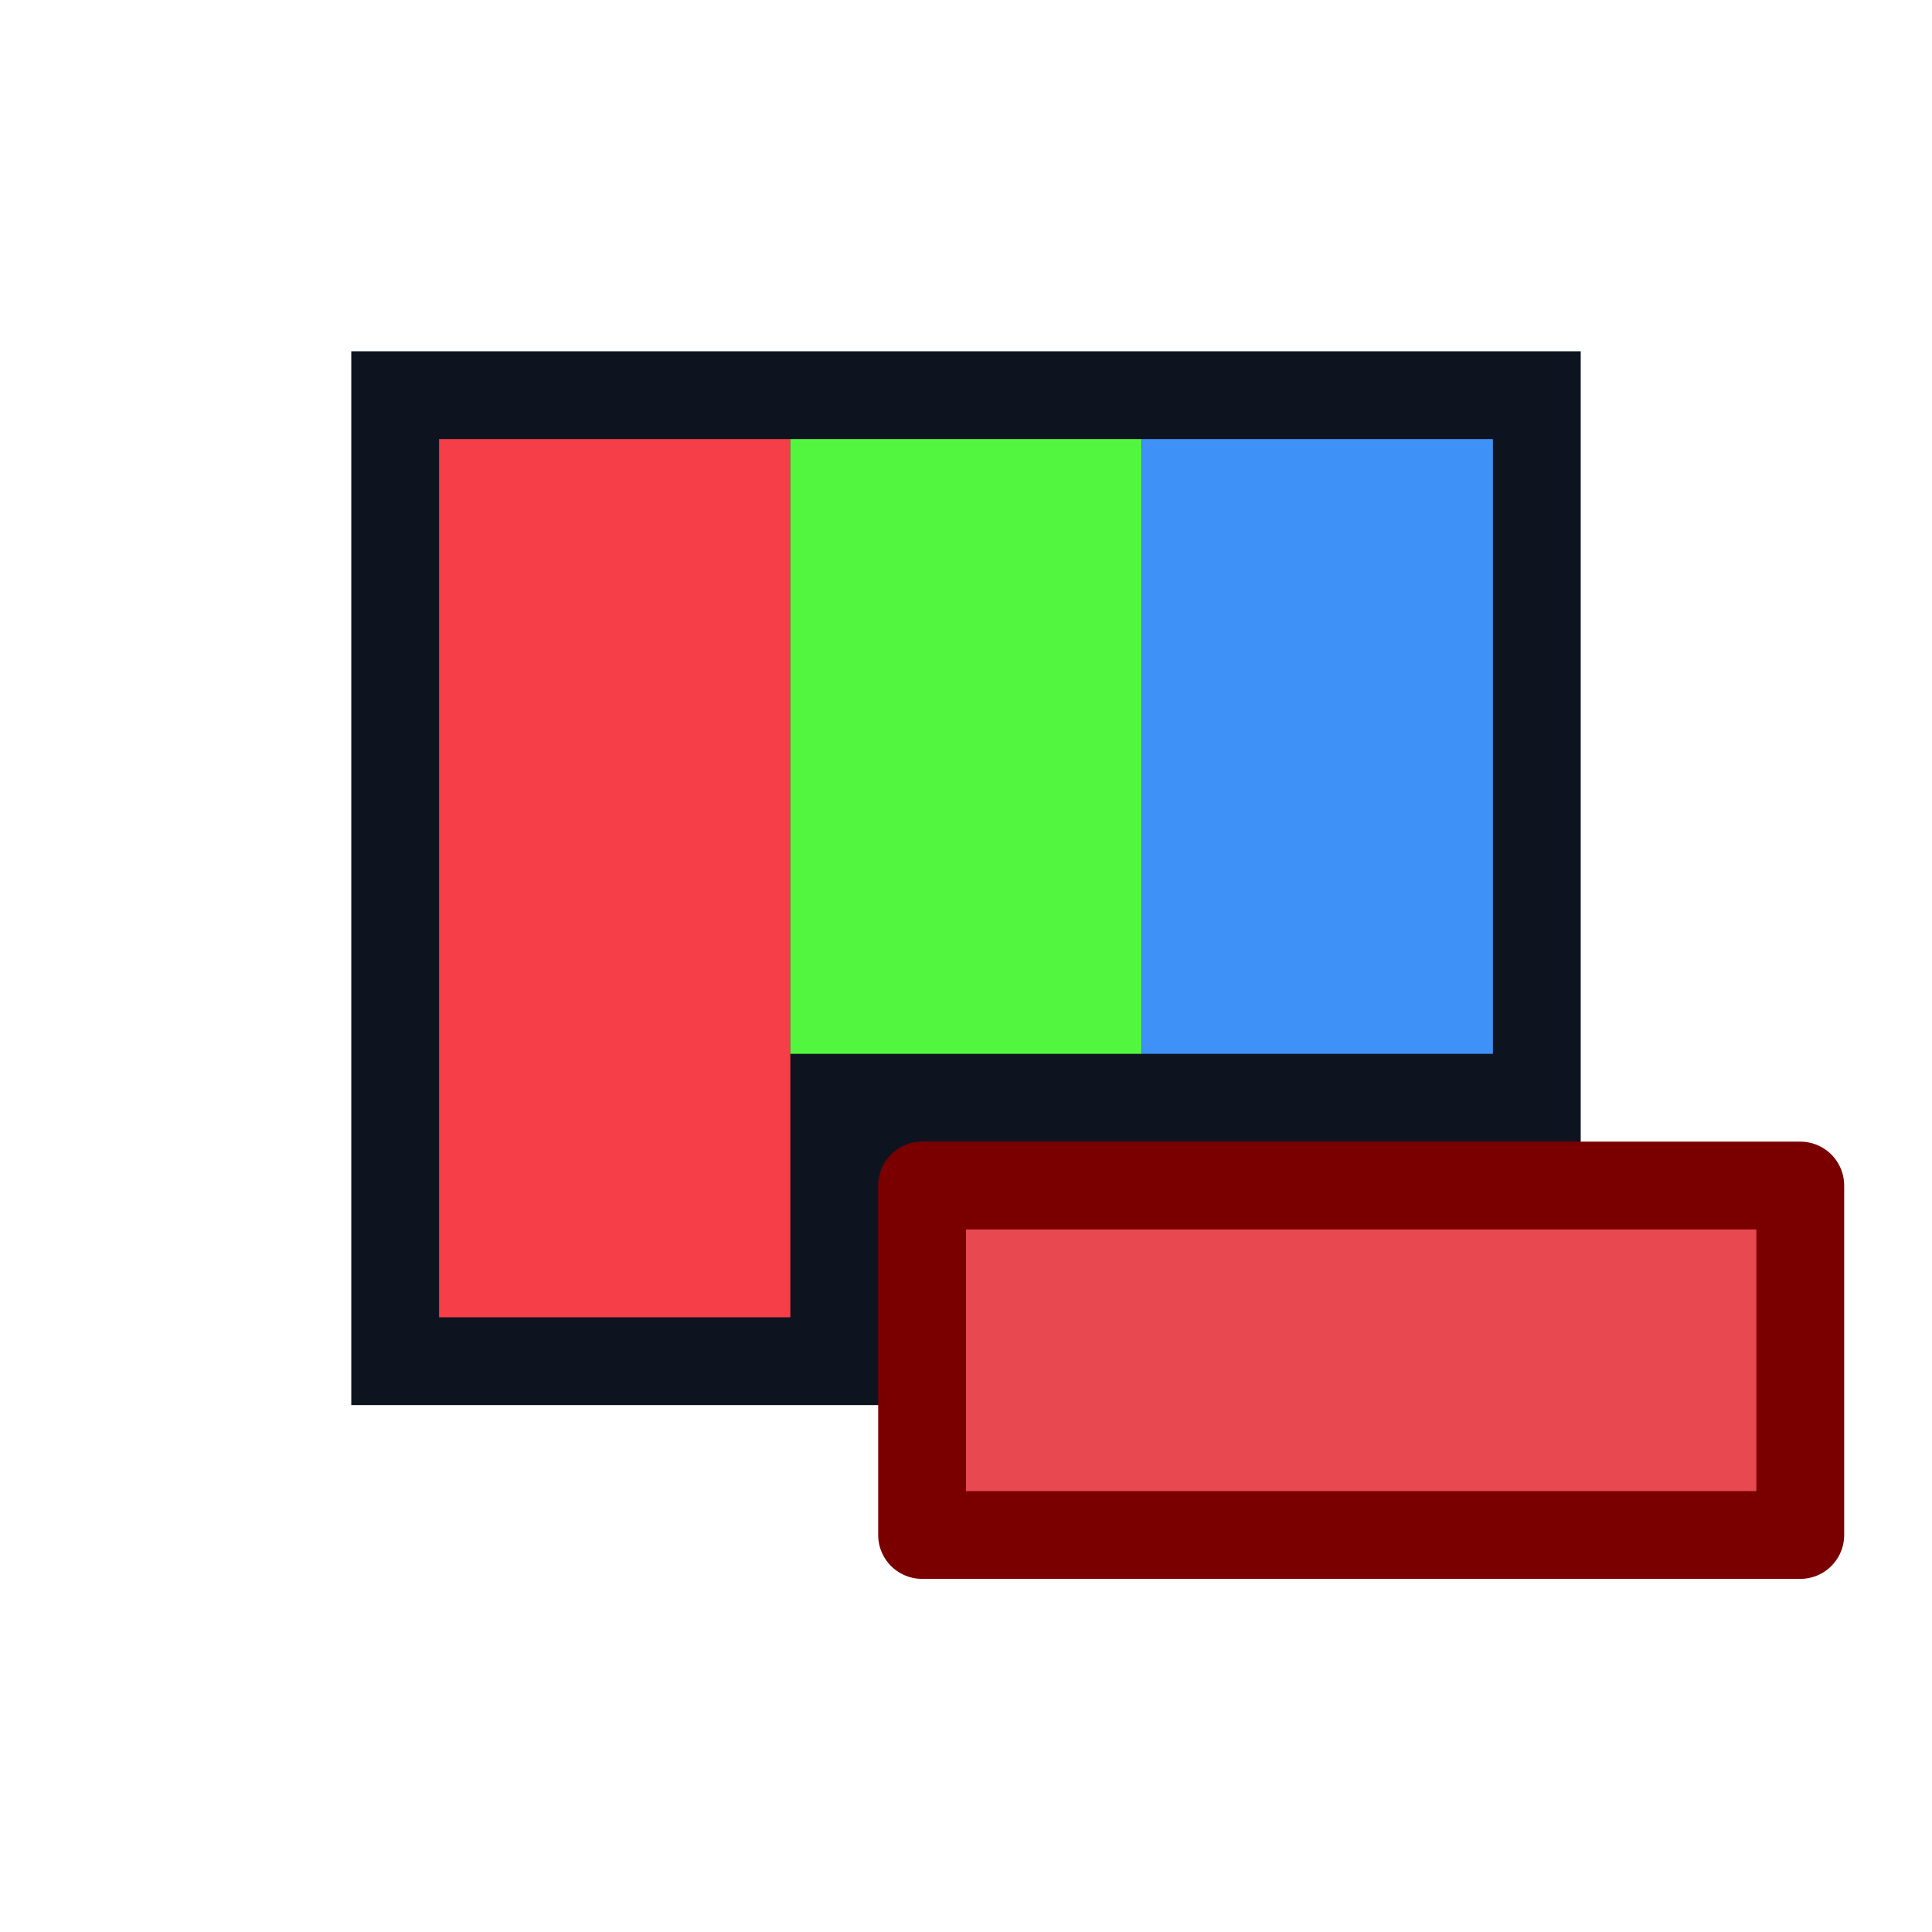
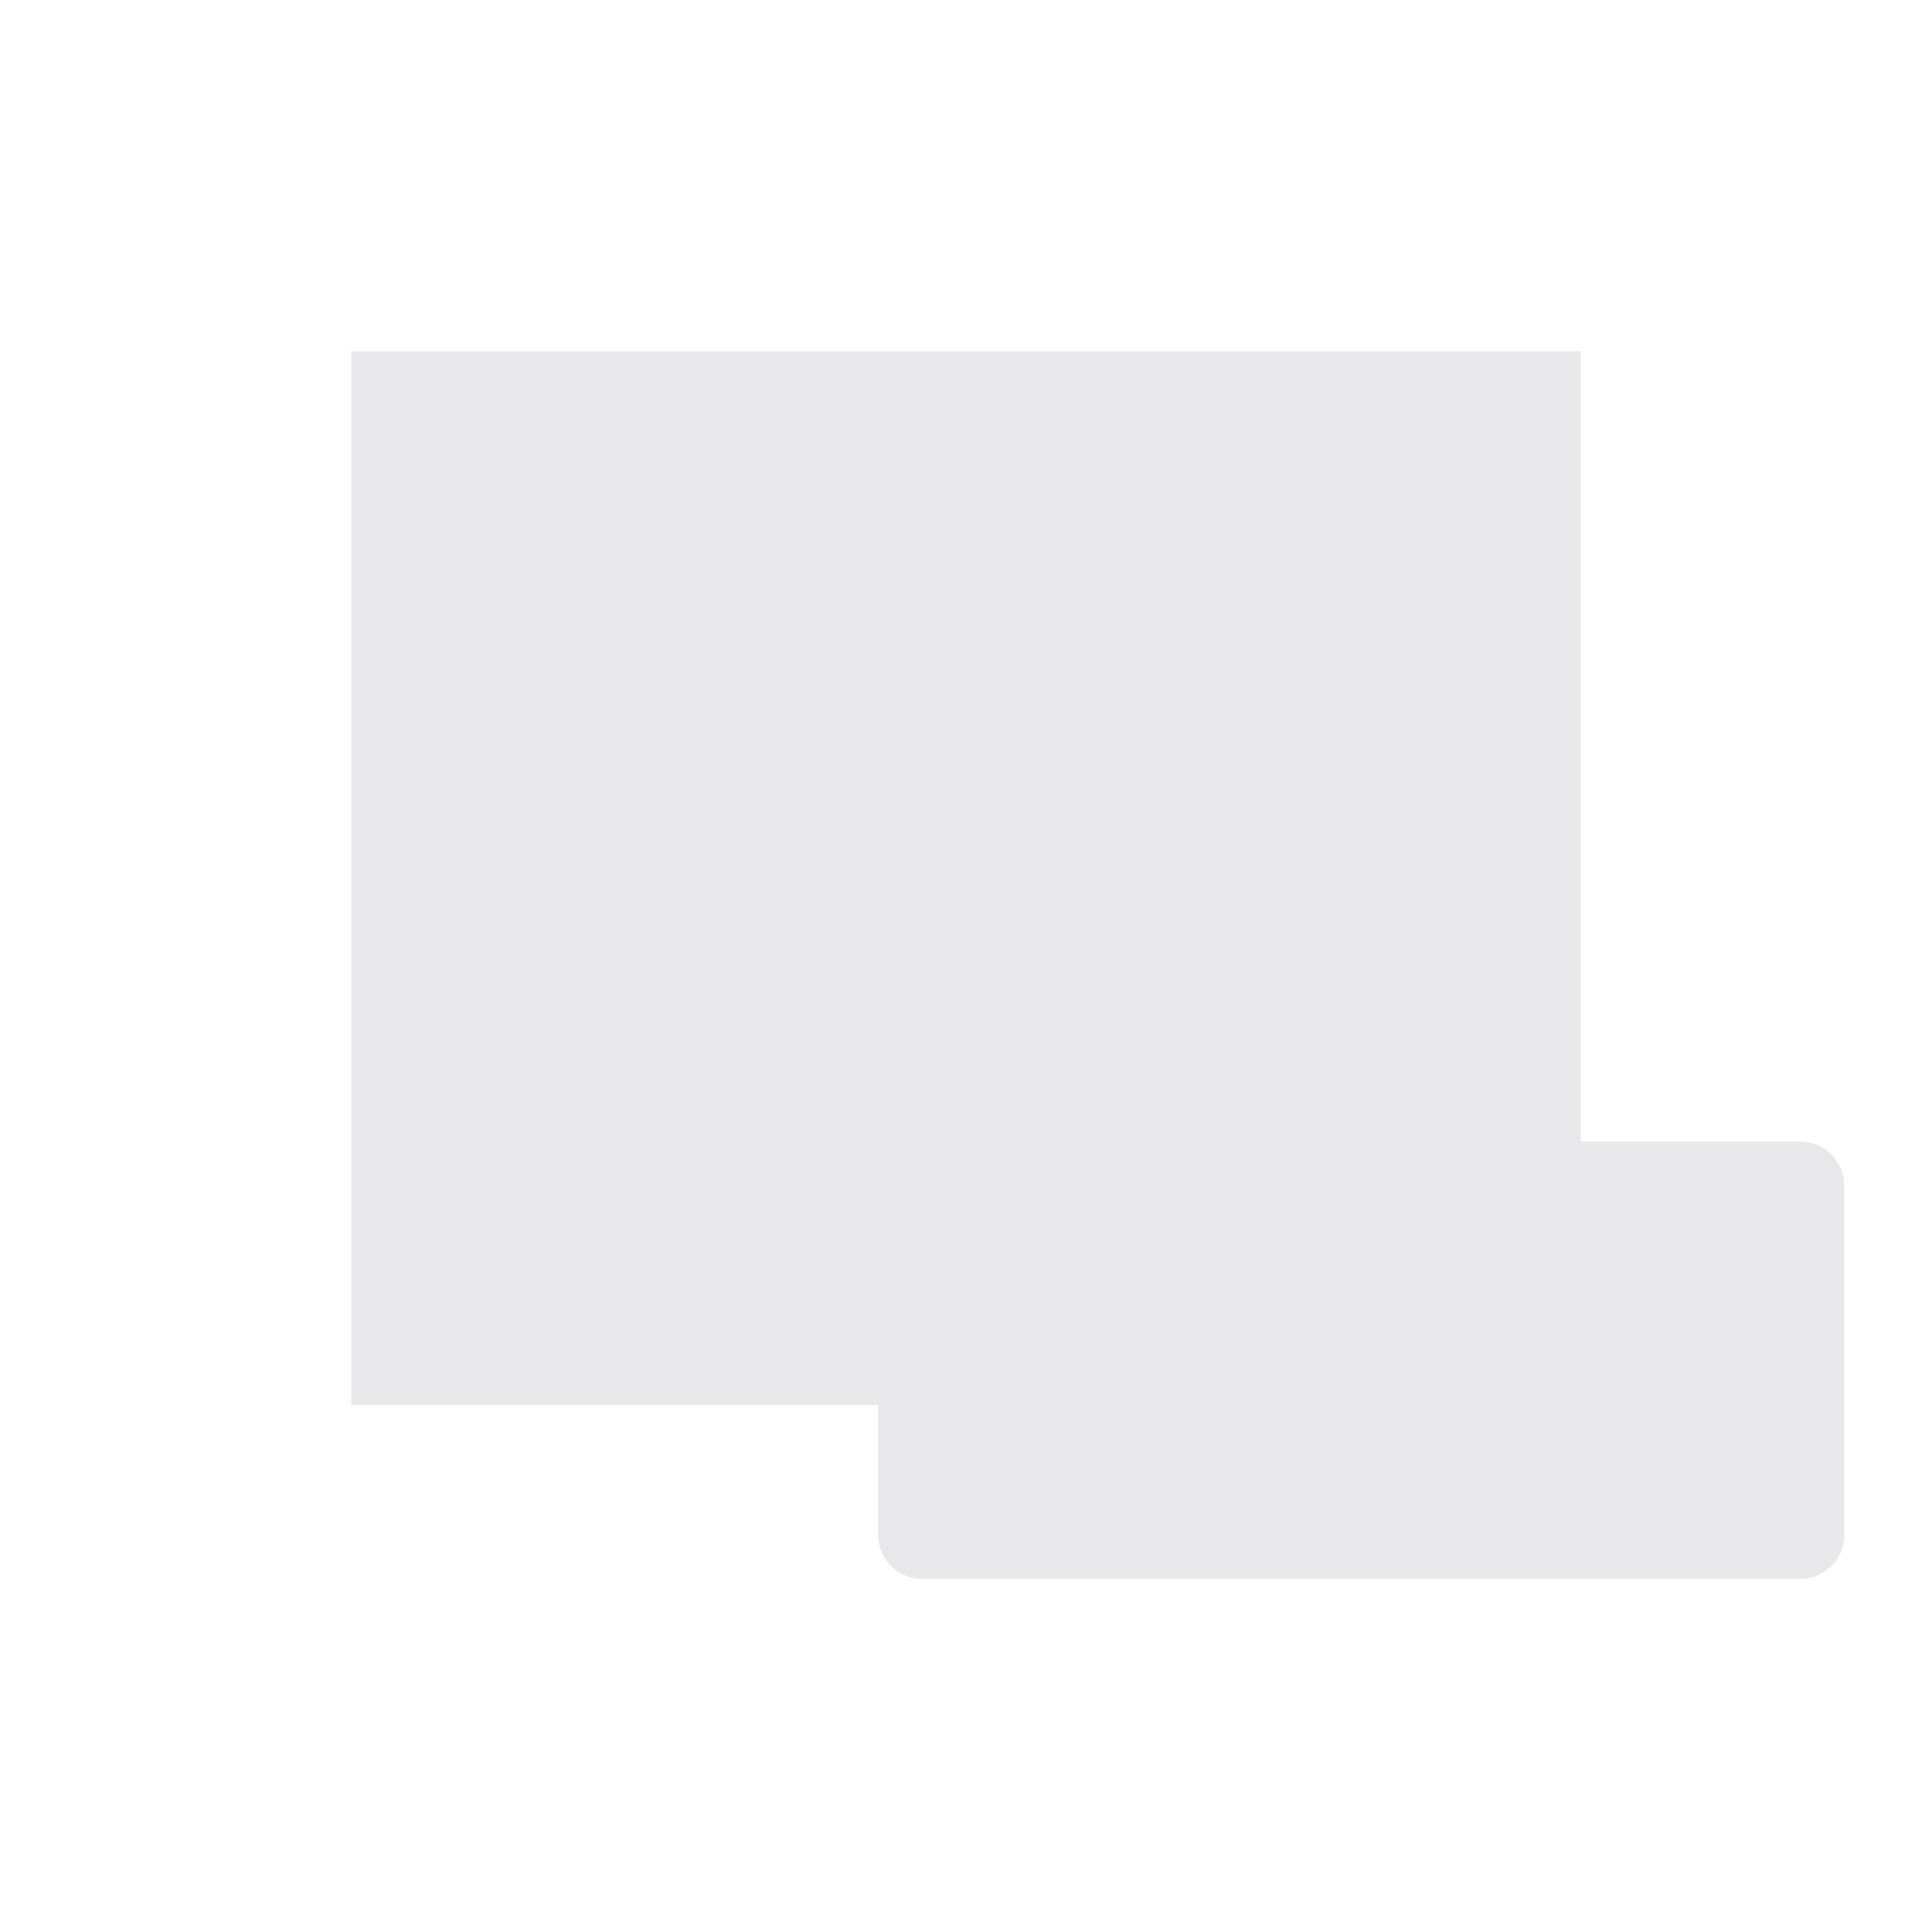
<svg xmlns="http://www.w3.org/2000/svg" width="100%" height="100%" viewBox="0 0 22 22" fill-rule="evenodd" stroke-linecap="round" stroke-linejoin="round">
-   <path d="M4 4h14v12H4z" fill="#0e141f" />
-   <path d="M5 5h4v10H5z" fill="#f63e48" />
-   <path d="M9 5h4v7H9z" fill="#53f63e" />
-   <path d="M13 5h4v7h-4z" fill="#3e91f6" />
-   <path d="M20.5 17.5v-3.978h-10V17.5h10z" fill="#e84850" />
-   <path d="M20.5 17.479V13.5h-10v3.979h10z" fill="none" stroke="#7a0000" />
+   <path d="M4 4h14v12H4z" fill="#E8E8EA" />
+   <path d="M5 5h4v10H5z" fill="#E8E8EA" />
+   <path d="M9 5h4v7H9z" fill="#E8E8EA" />
+   <path d="M13 5h4v7h-4z" fill="#E8E8EA" />
+   <path d="M20.5 17.5v-3.978h-10V17.5h10z" fill="#E8E8EA" />
+   <path d="M20.5 17.479V13.5h-10v3.979h10z" fill="none" stroke="#E8E8EA" />
</svg>
